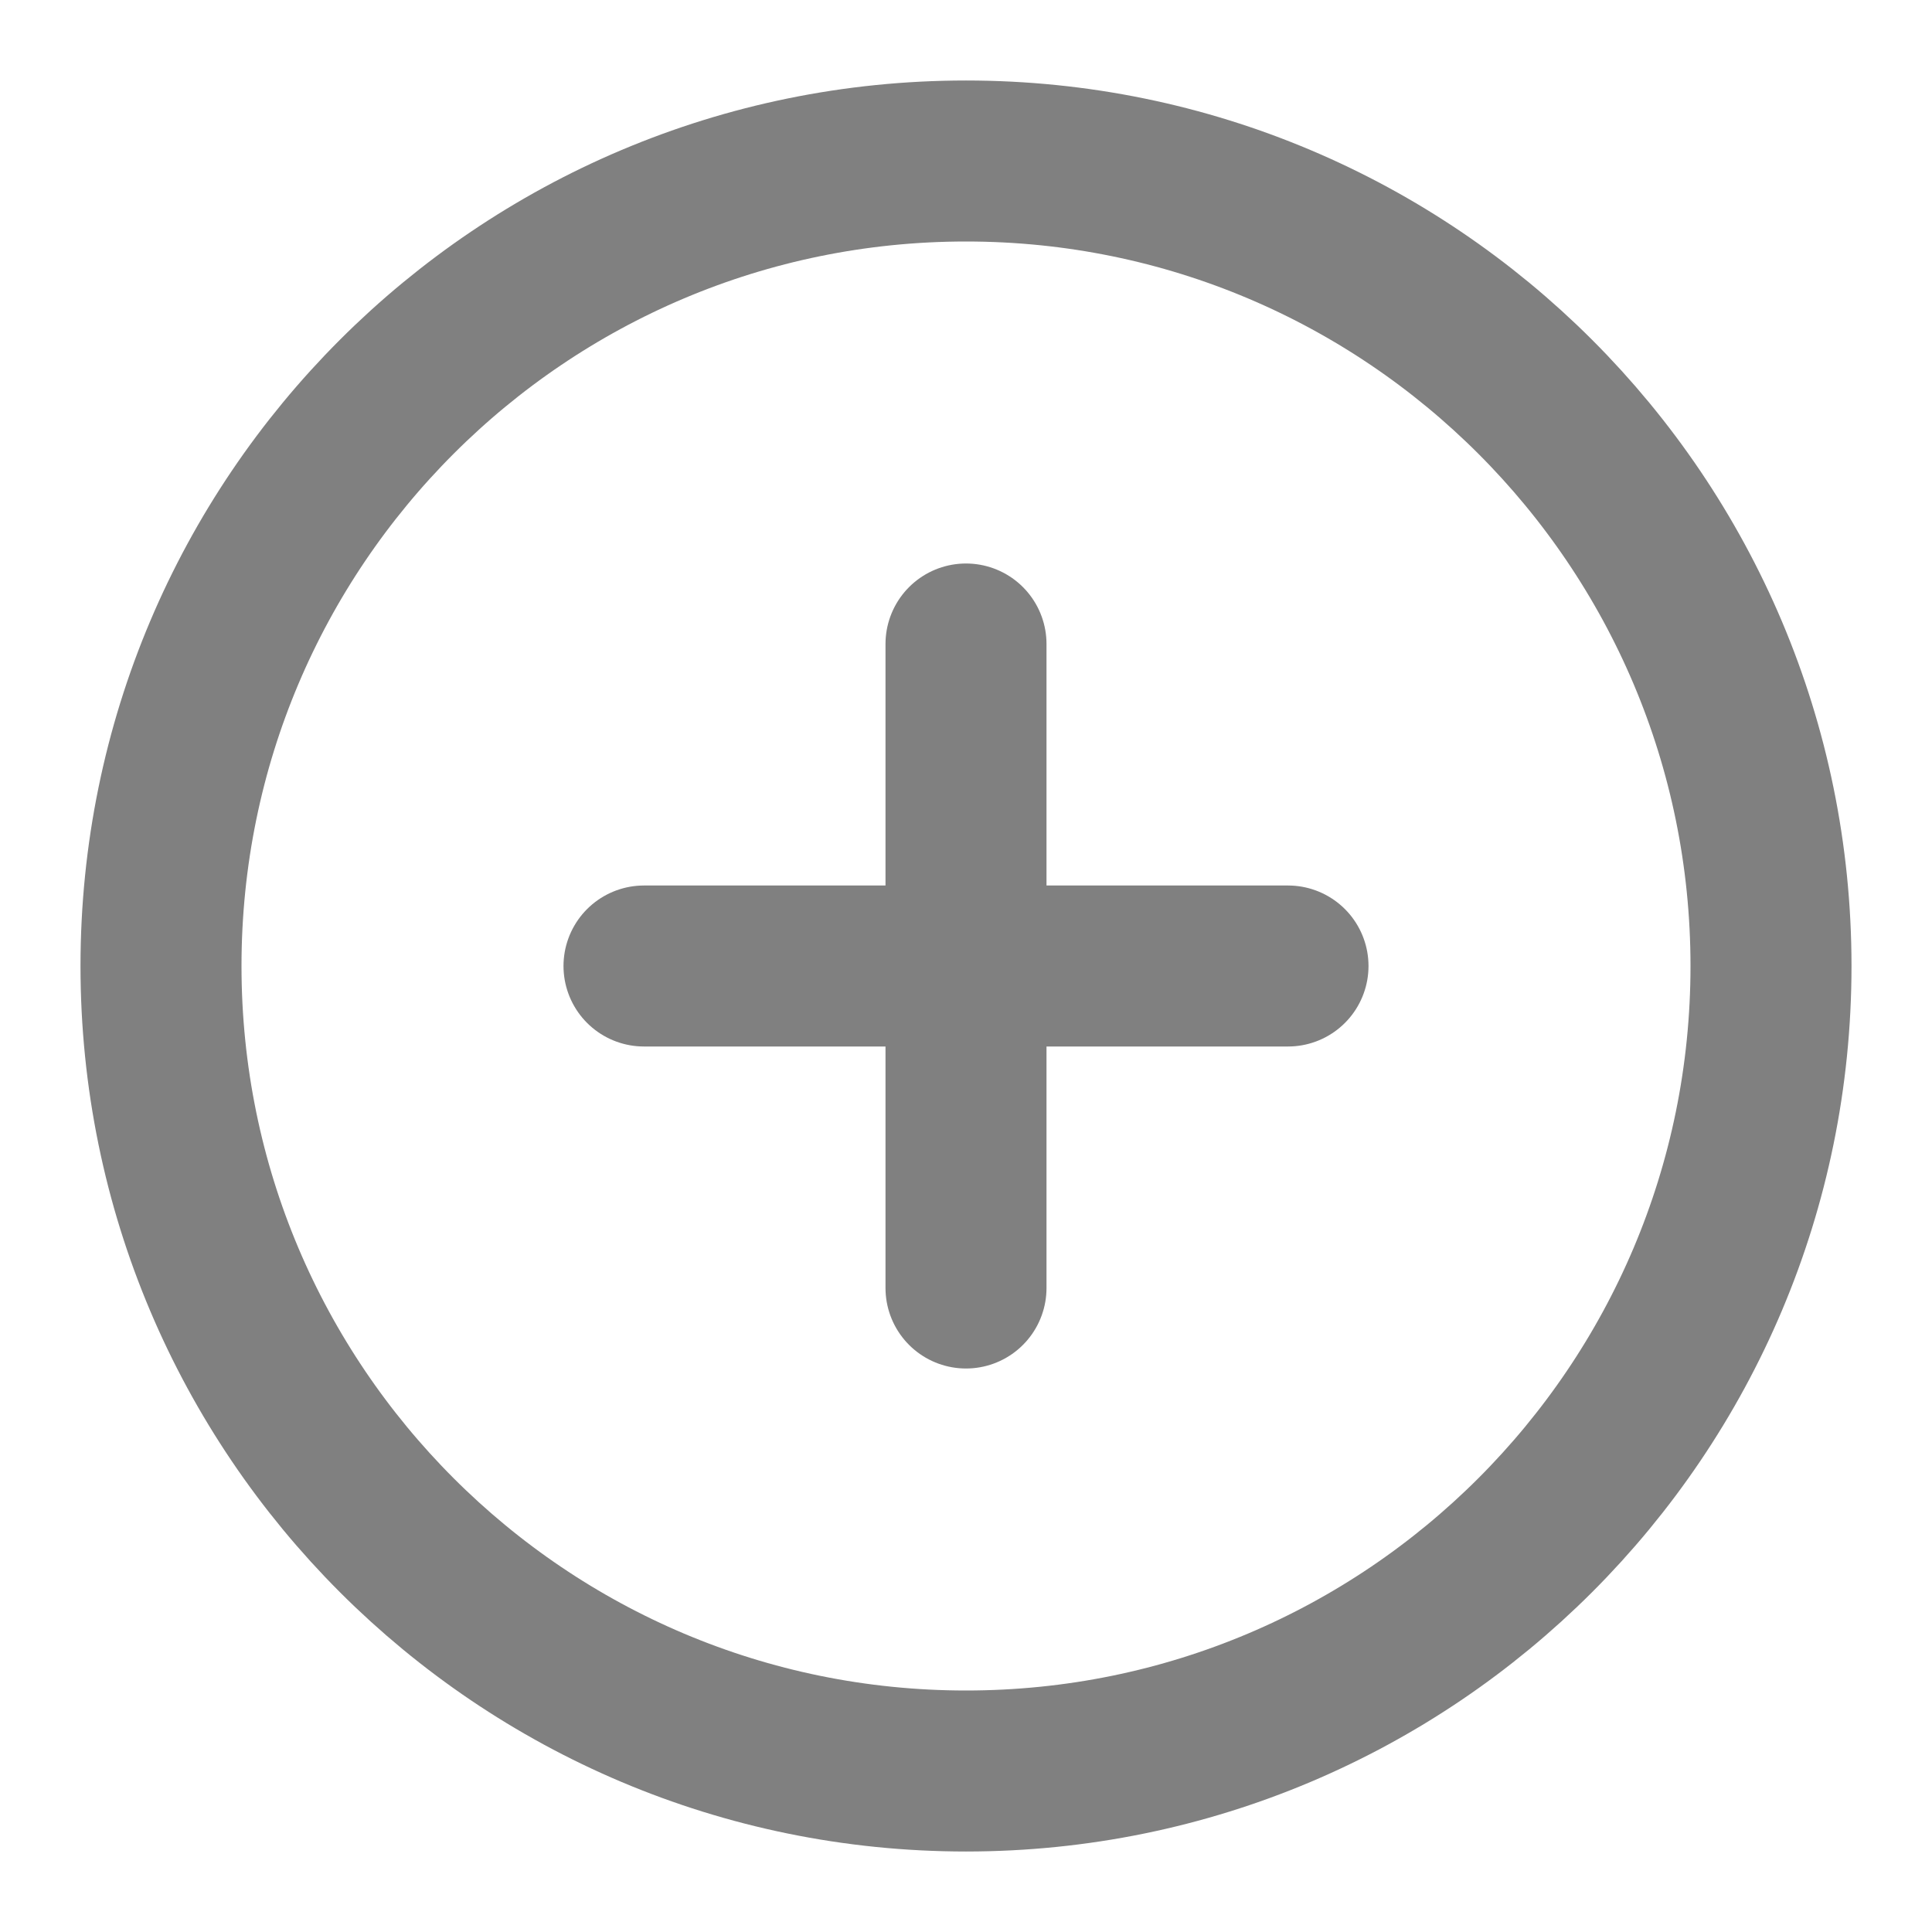
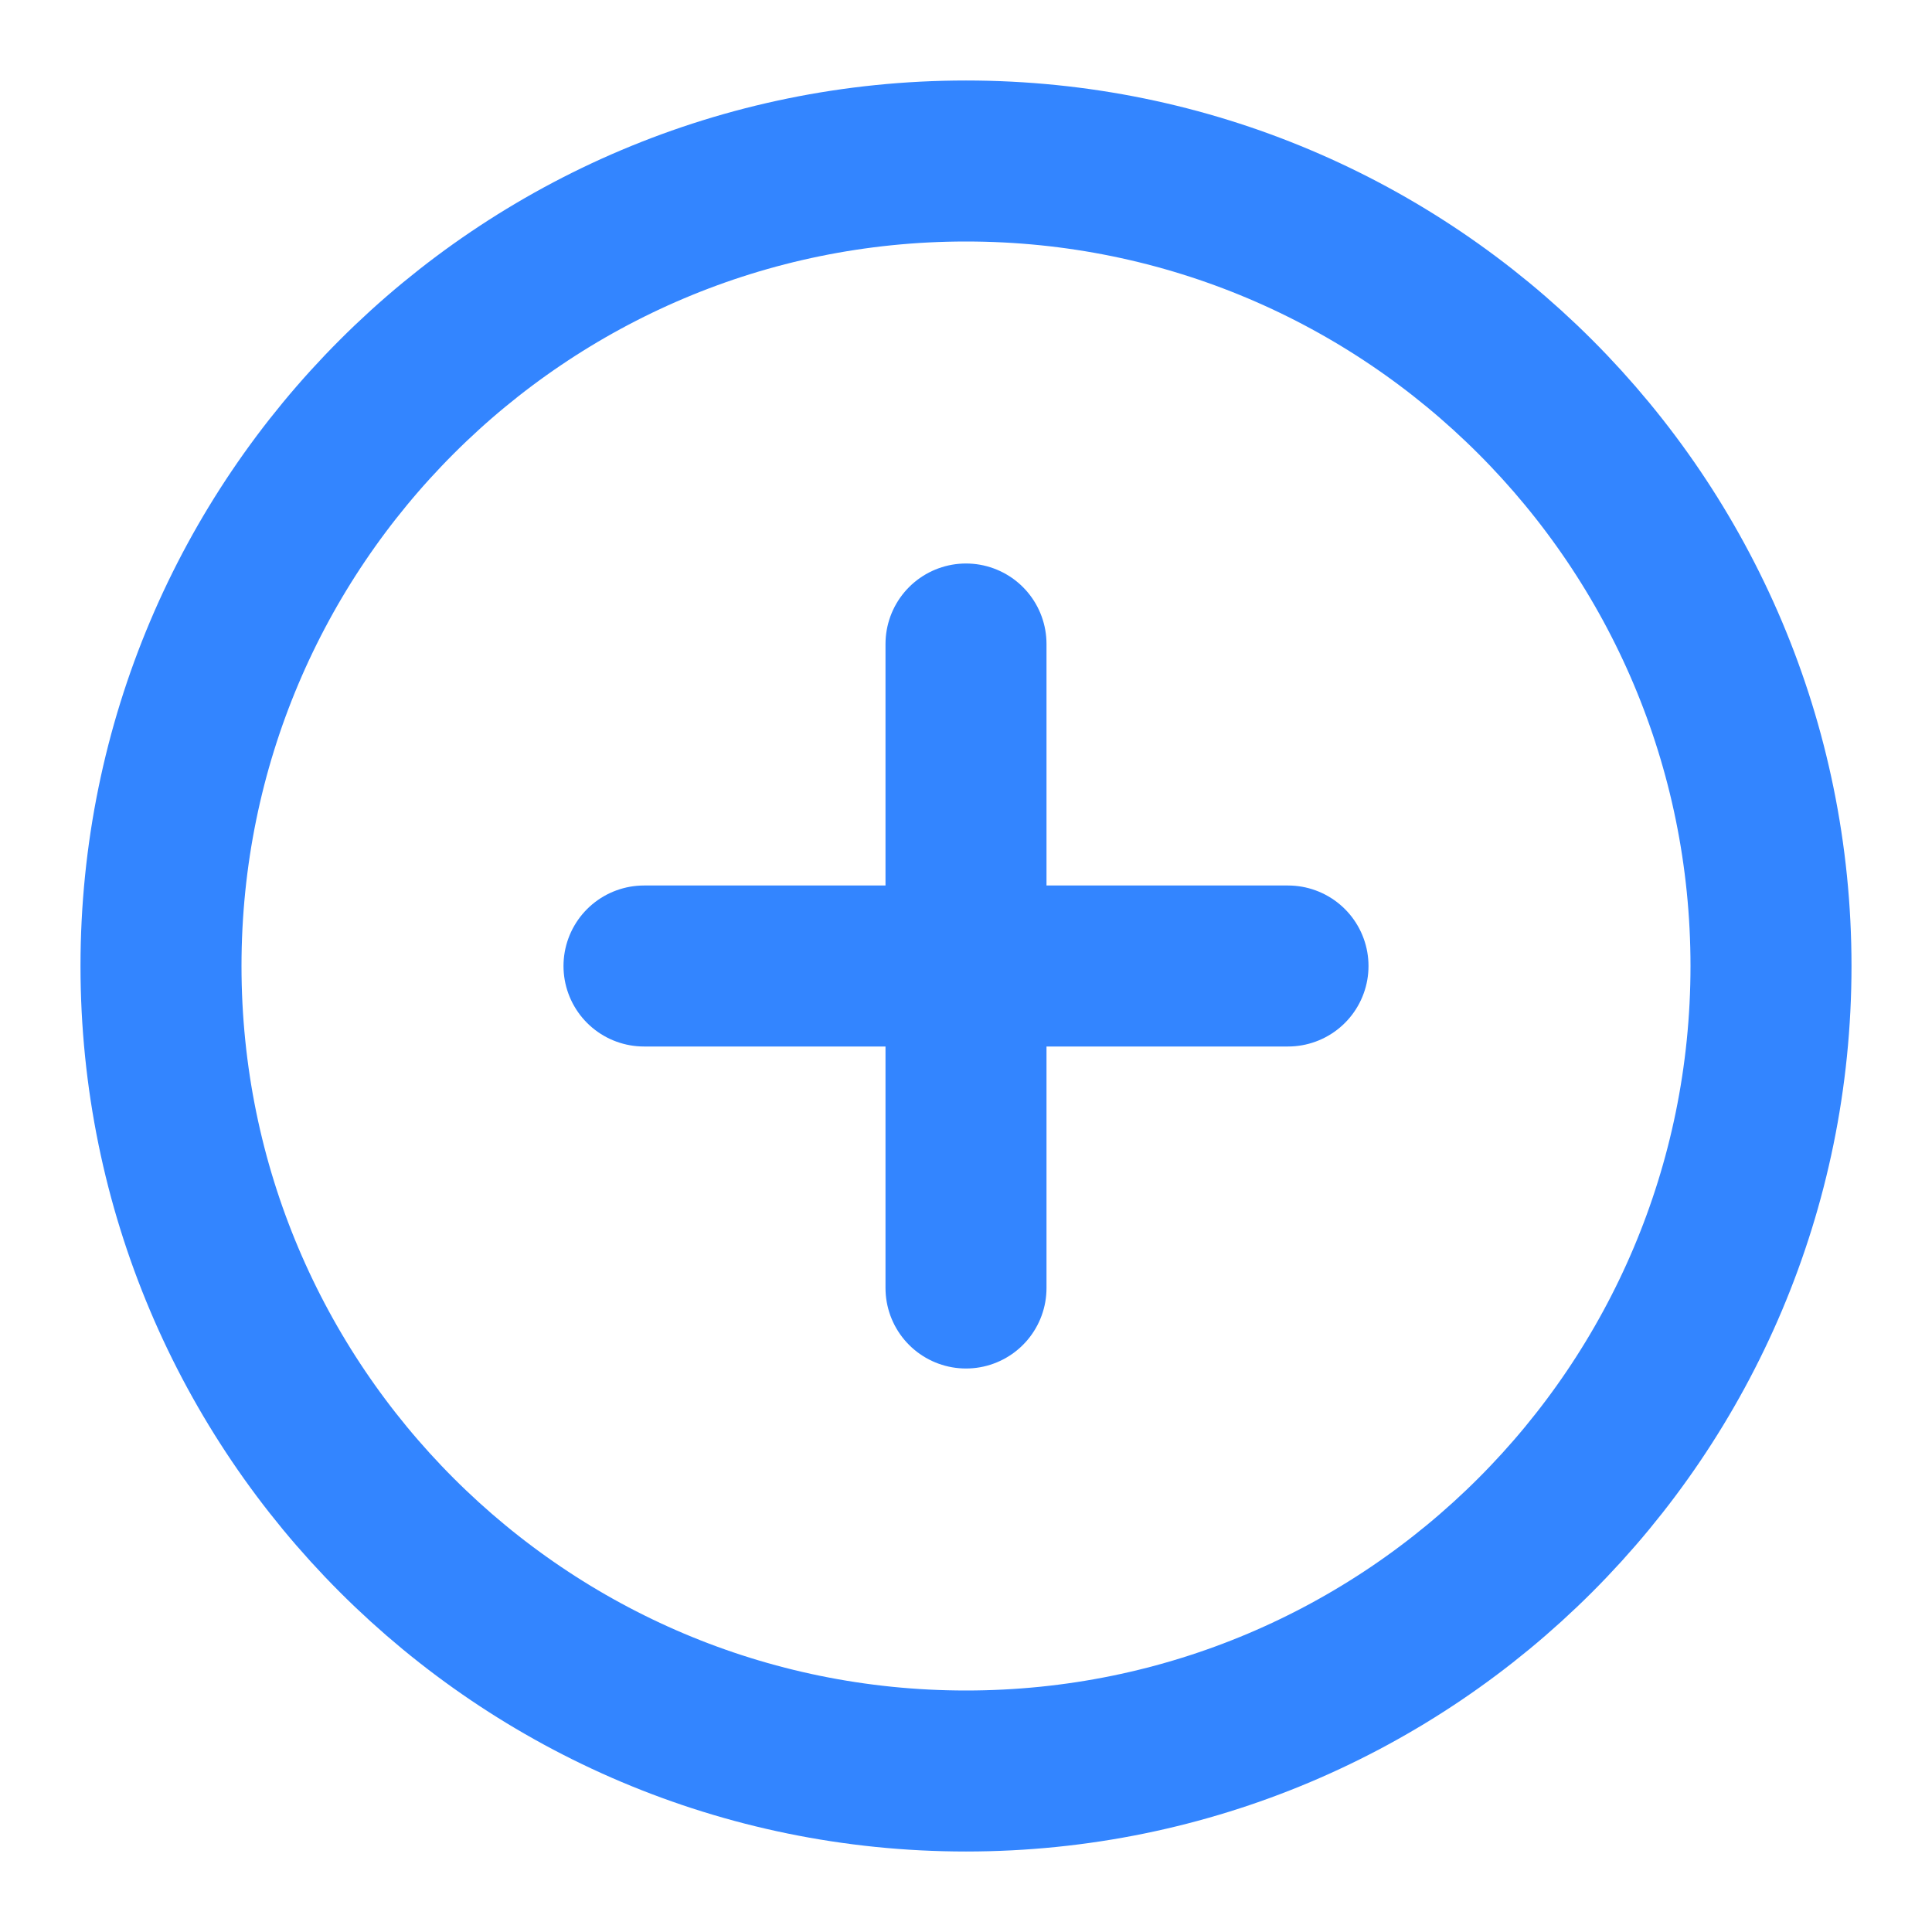
- <svg xmlns="http://www.w3.org/2000/svg" width="28" height="28" viewBox="0 0 24 24" fill="transparent" stroke="hsl(0, 0%, 50%)" stroke-width="2" stroke-linecap="round" stroke-linejoin="round" class="feather feather-plus-circle">
+ <svg xmlns="http://www.w3.org/2000/svg" width="28" height="28" viewBox="0 0 24 24" fill="transparent" stroke="hsl(216, 100%, 60%)" stroke-width="2" stroke-linecap="round" stroke-linejoin="round" class="feather feather-plus-circle">
  <circle cx="12" cy="12" r="10" />
  <line x1="12" y1="8" x2="12" y2="16" />
  <line x1="8" y1="12" x2="16" y2="12" />
</svg>
